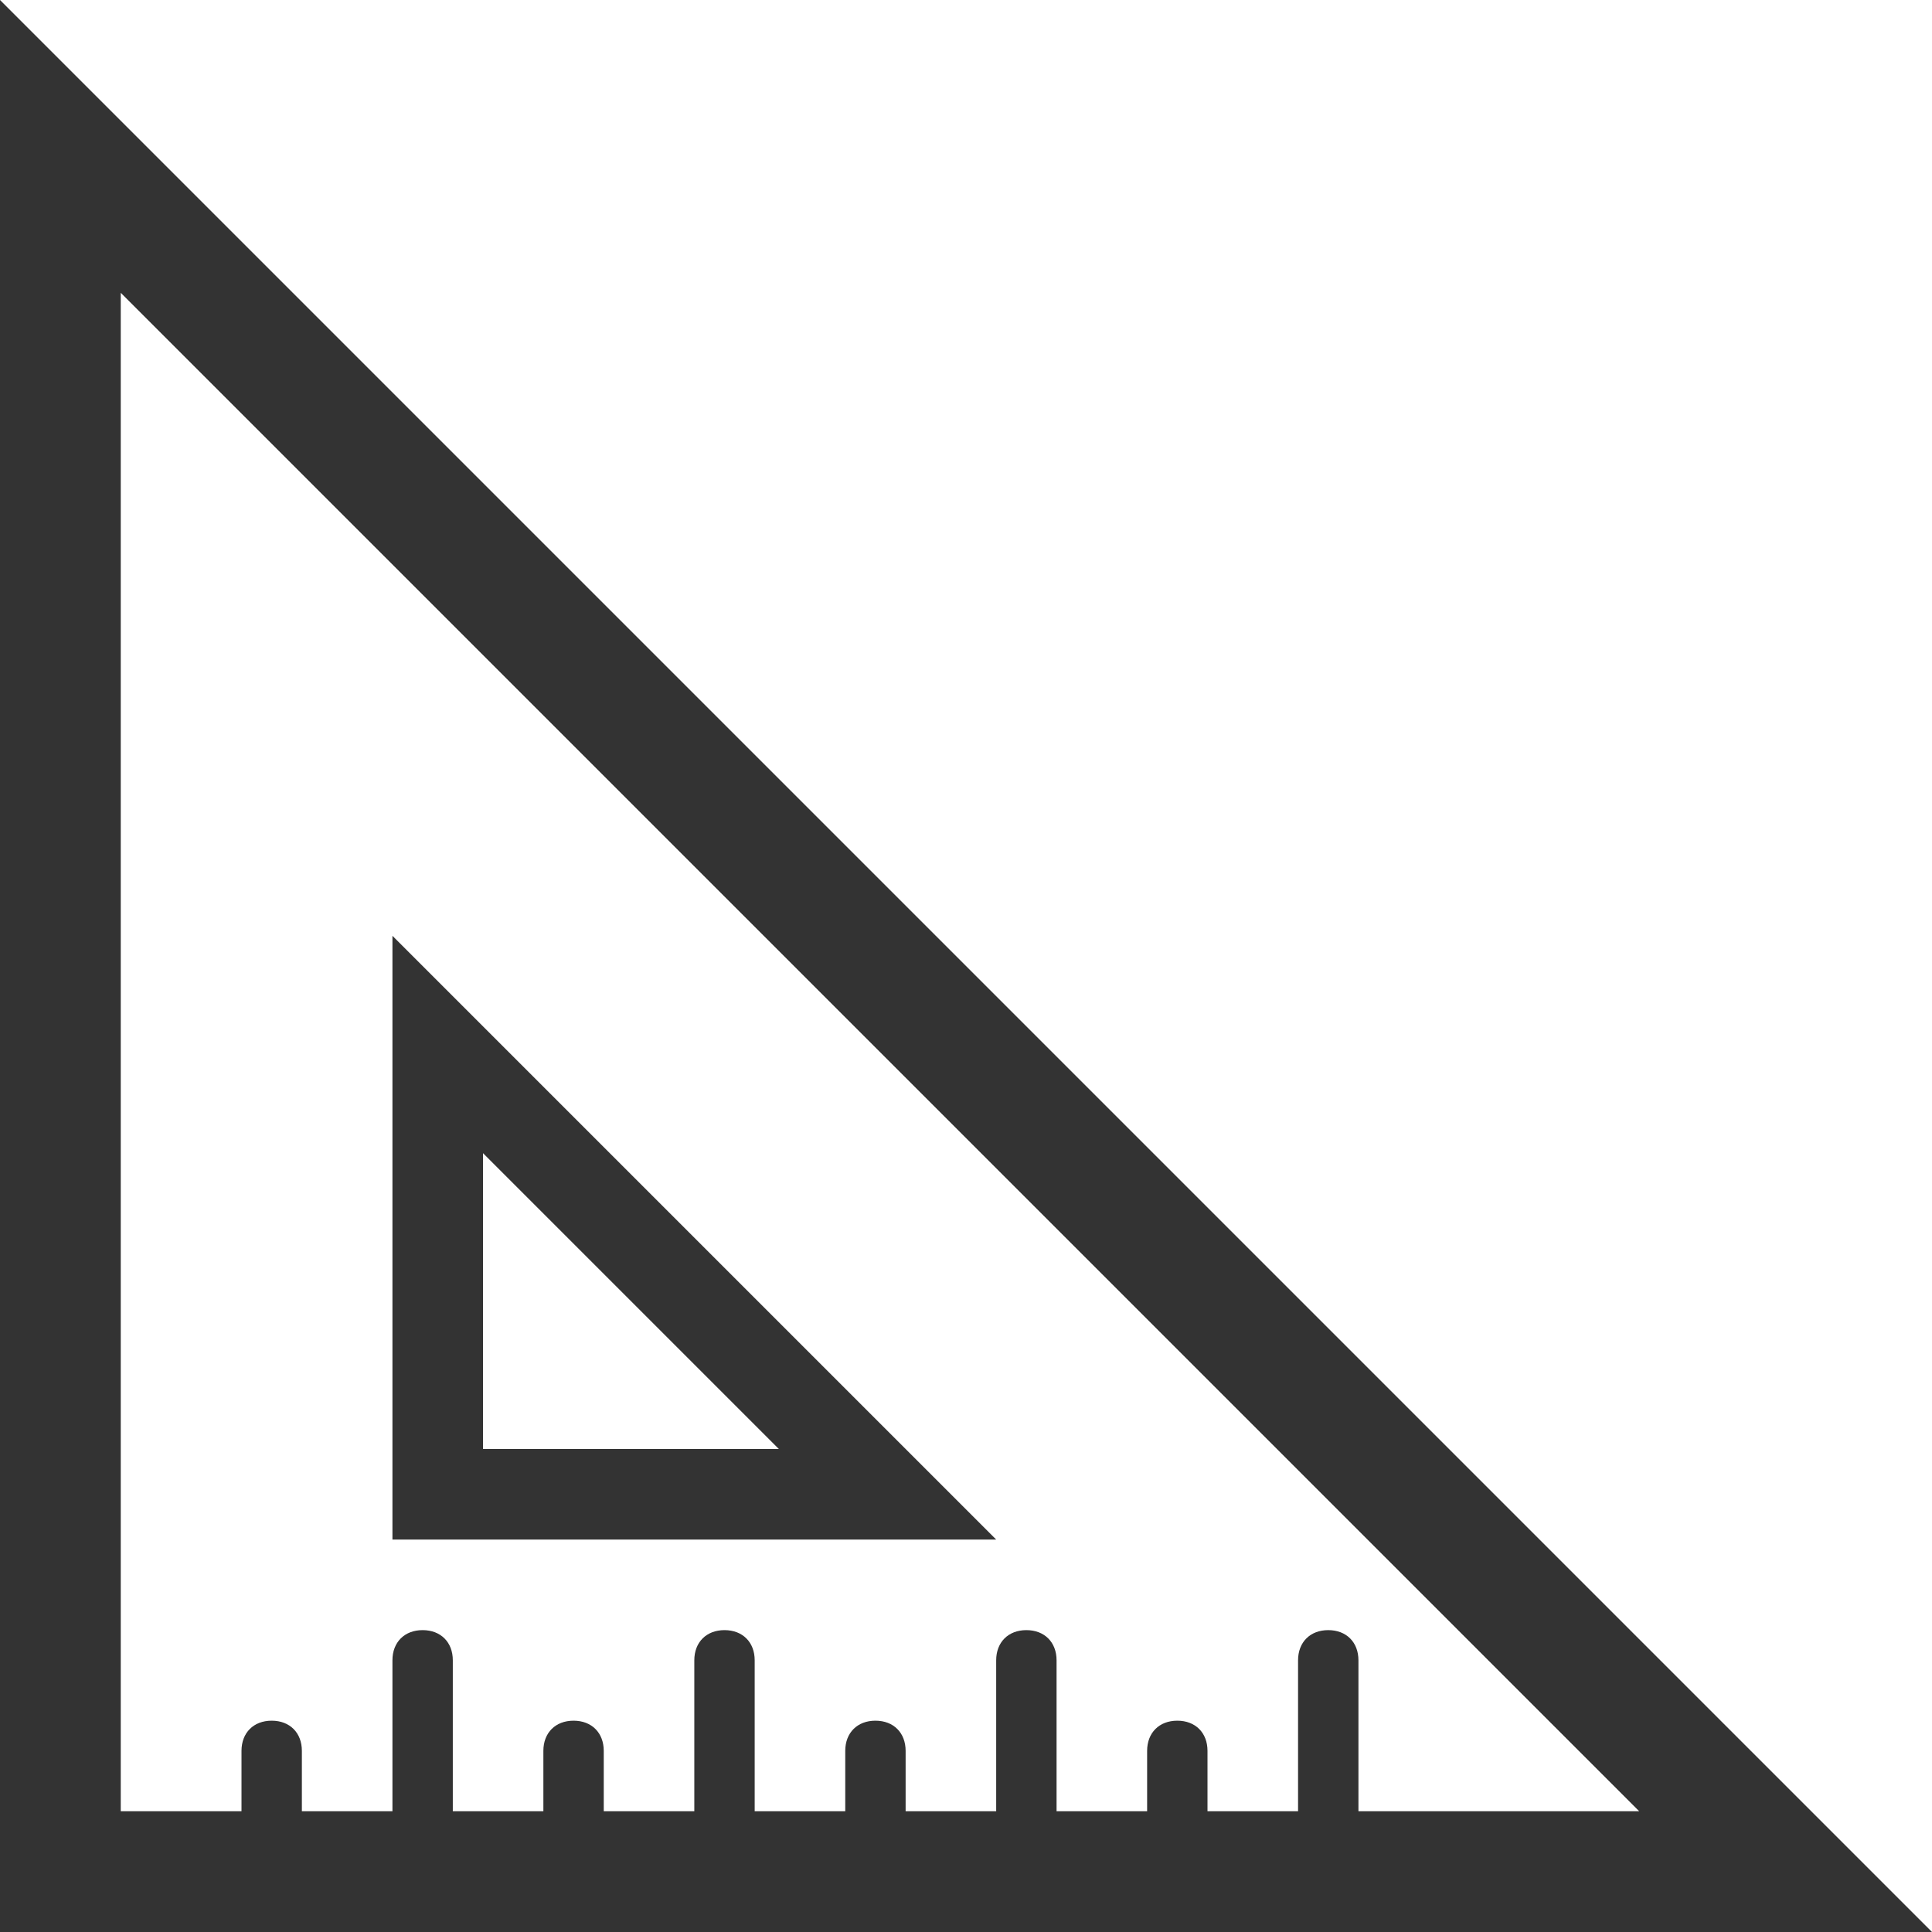
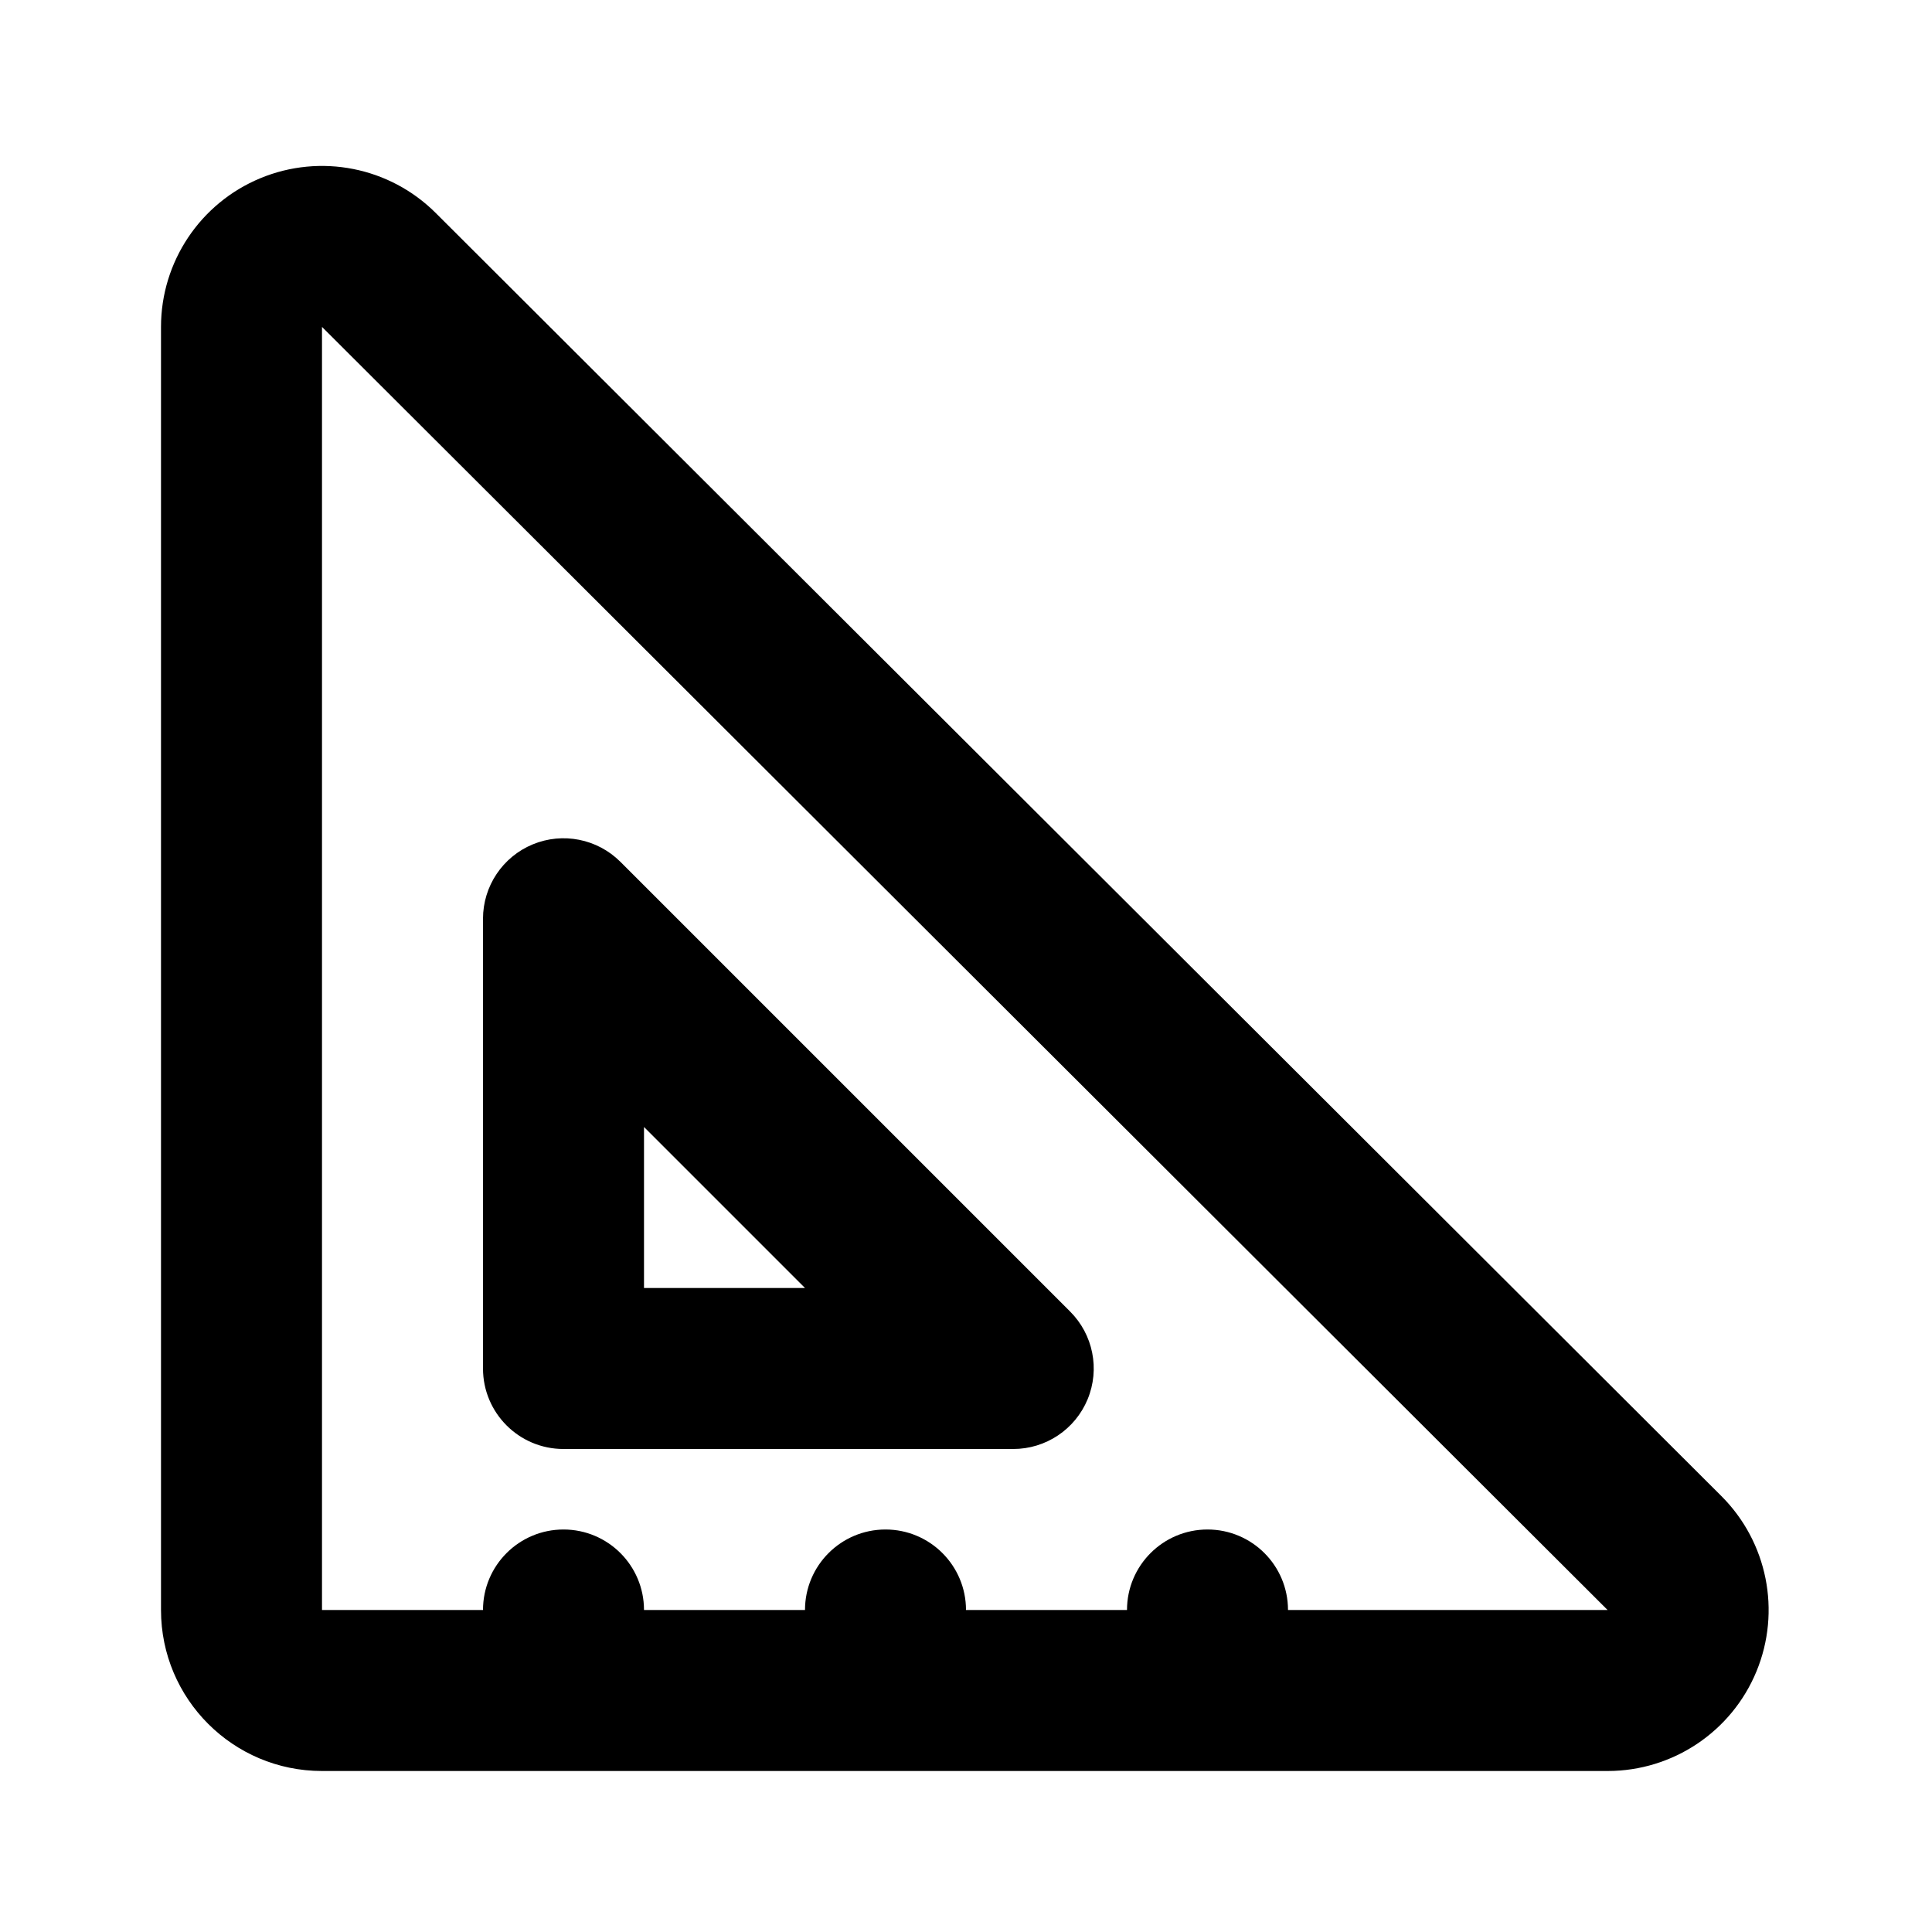
- <svg xmlns="http://www.w3.org/2000/svg" viewBox="0 0 64 64">
-   <path d="M0 0v64h64L0 0zm44 54c-.6 0-1 .4-1 1v5h-3v-2c0-.6-.4-1-1-1s-1 .4-1 1v2h-3v-5c0-.6-.4-1-1-1s-1 .4-1 1v5h-3v-2c0-.6-.4-1-1-1s-1 .4-1 1v2h-3v-5c0-.6-.4-1-1-1s-1 .4-1 1v5h-3v-2c0-.6-.4-1-1-1s-1 .4-1 1v2h-3v-5c0-.6-.4-1-1-1s-1 .4-1 1v5h-3v-2c0-.6-.4-1-1-1s-1 .4-1 1v2H4V9.7L54.3 60H45v-5c0-.6-.4-1-1-1zm-31-3h20L13 31v20zm3-12.8l9.8 9.8H16v-9.8z" fill="#333" />
+ <svg xmlns="http://www.w3.org/2000/svg" viewBox="-2 -2 24 24" width="24" height="24" preserveAspectRatio="xMinYMin" class="jam jam-set-square">
+   <path d="M3.413.646l15.97 15.938A2 2 0 0 1 17.972 20H2a2 2 0 0 1-2-2V2.061A2 2 0 0 1 3.413.646zM2 2.06V18h15.97L2 2.061zm2 7.353a1 1 0 0 1 1.707-.707l5.586 5.586A1 1 0 0 1 10.586 16H5a1 1 0 0 1-1-1V9.414zM6 14h2l-2-2v2zm7 3a1 1 0 1 1 0 2 1 1 0 0 1 0-2zm-8 0a1 1 0 1 1 0 2 1 1 0 0 1 0-2zm4 0a1 1 0 1 1 0 2 1 1 0 0 1 0-2z" />
</svg>
